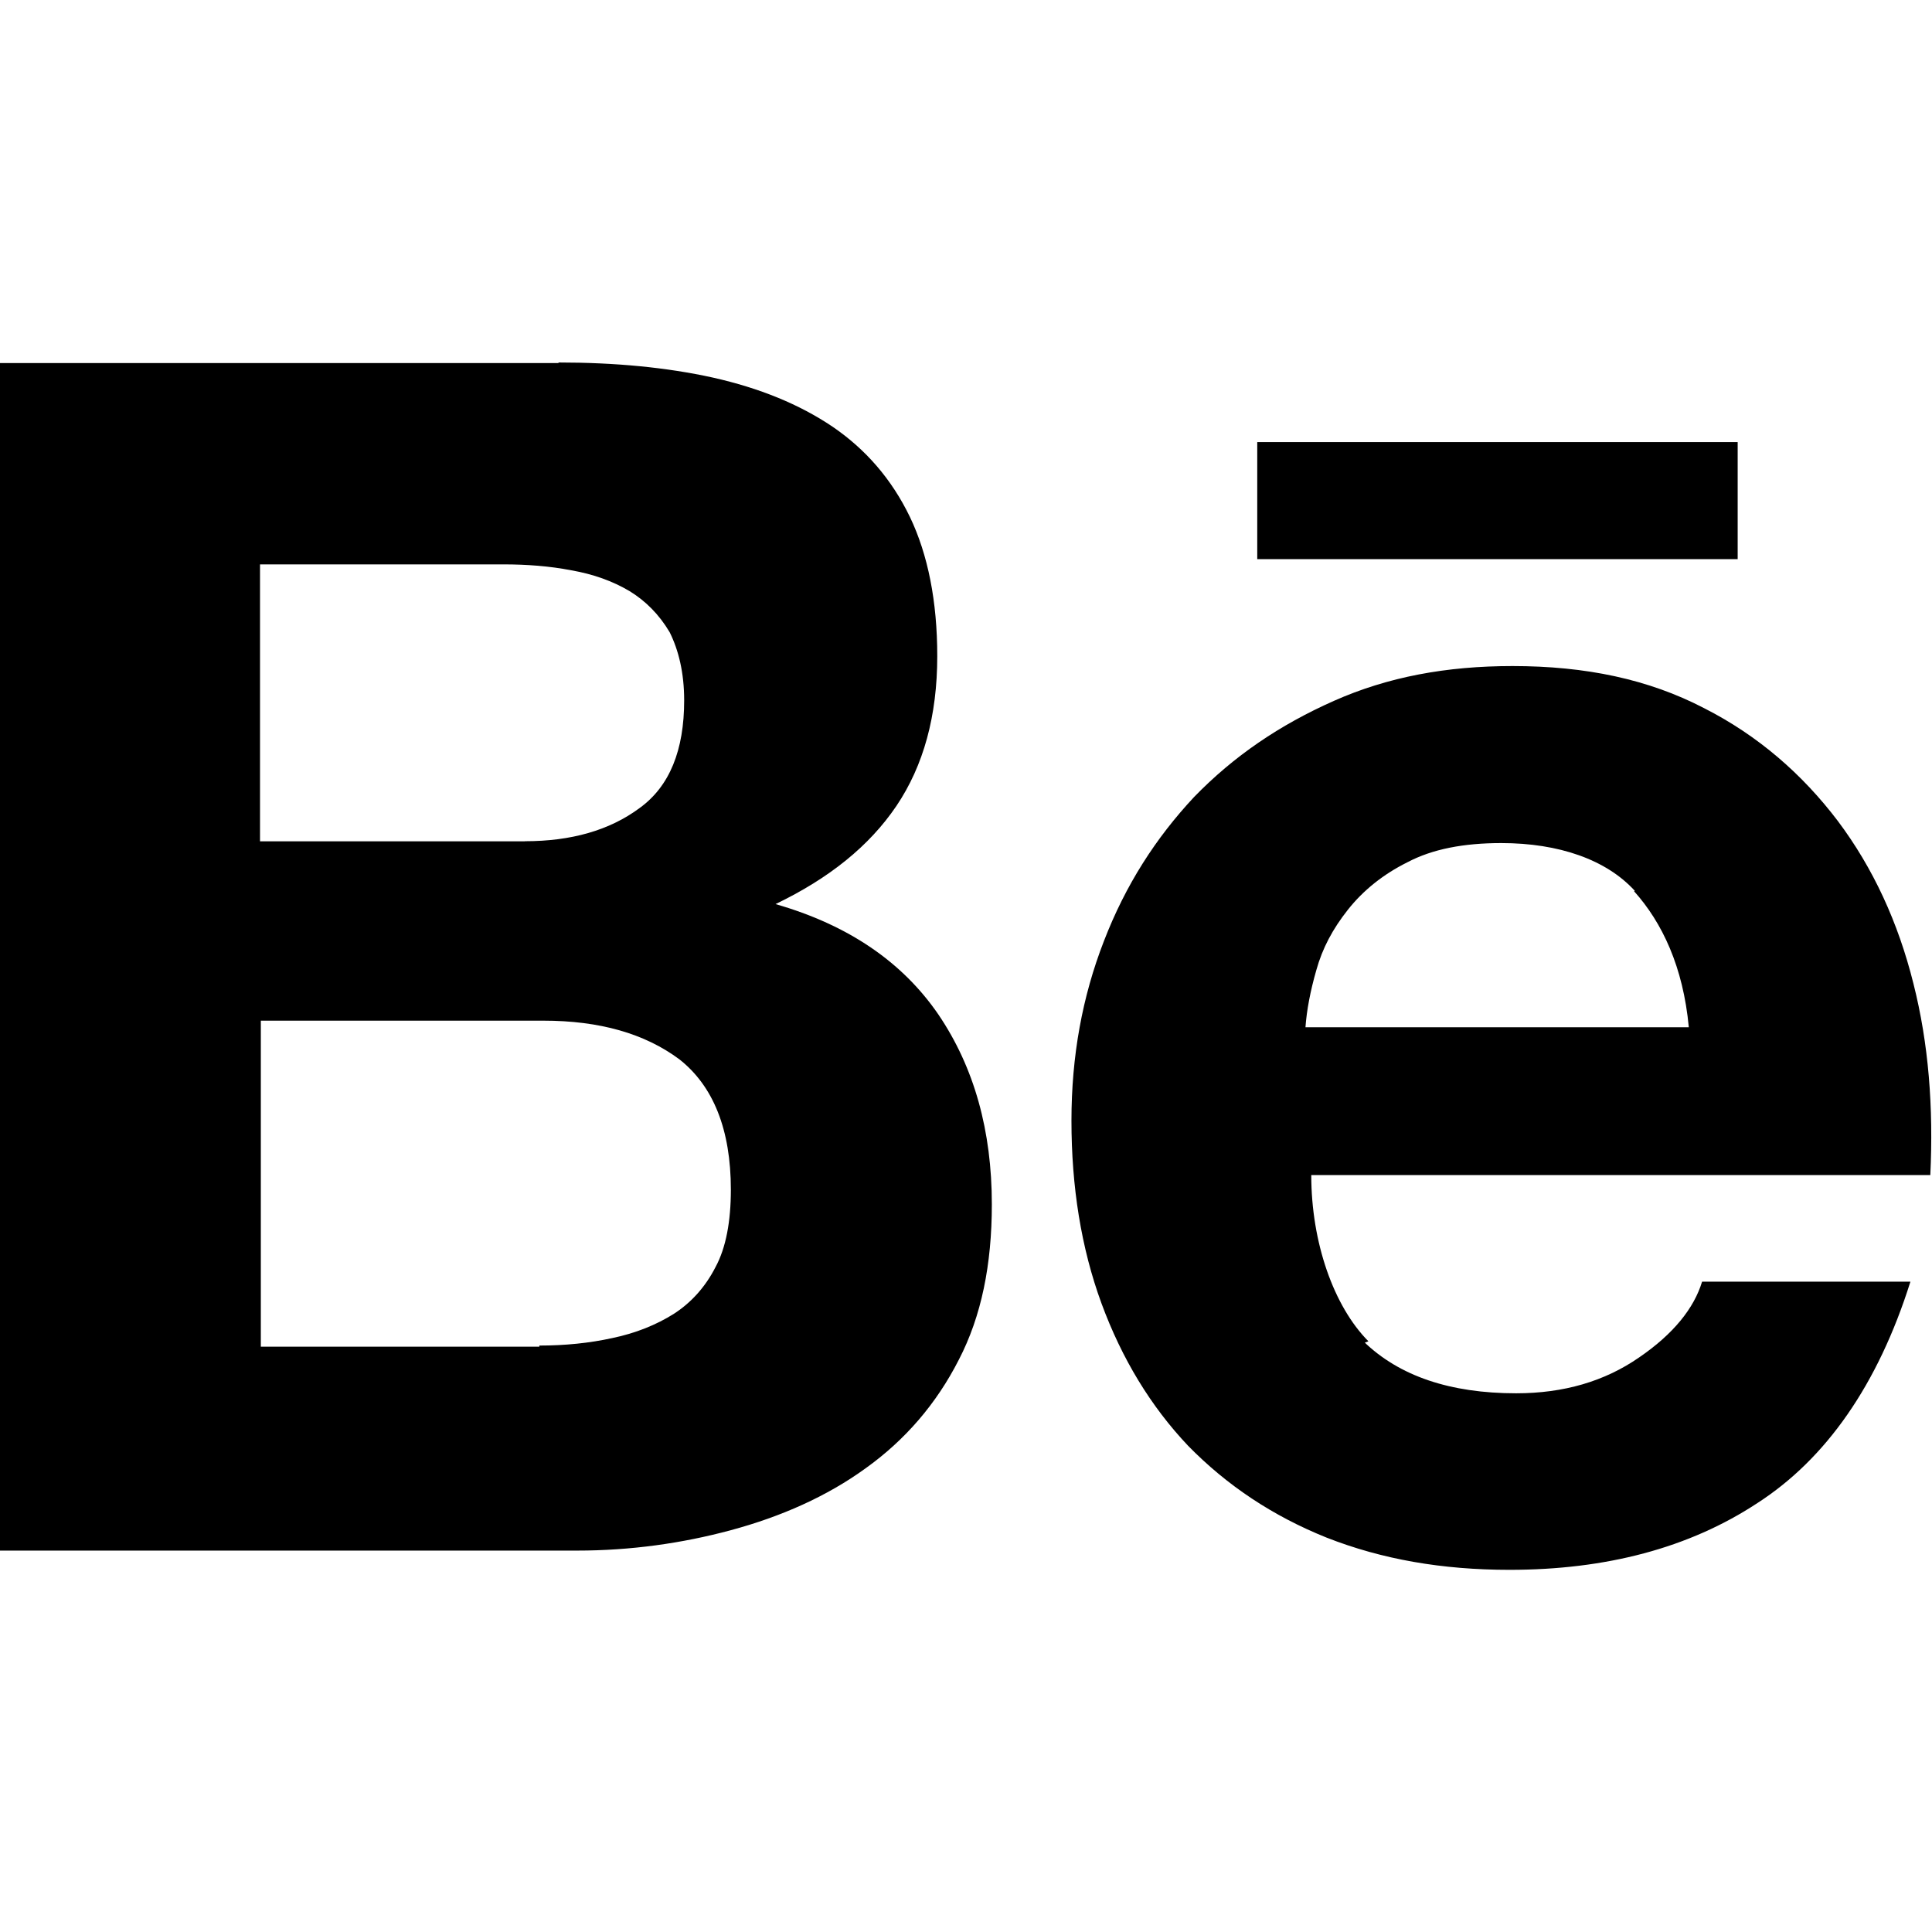
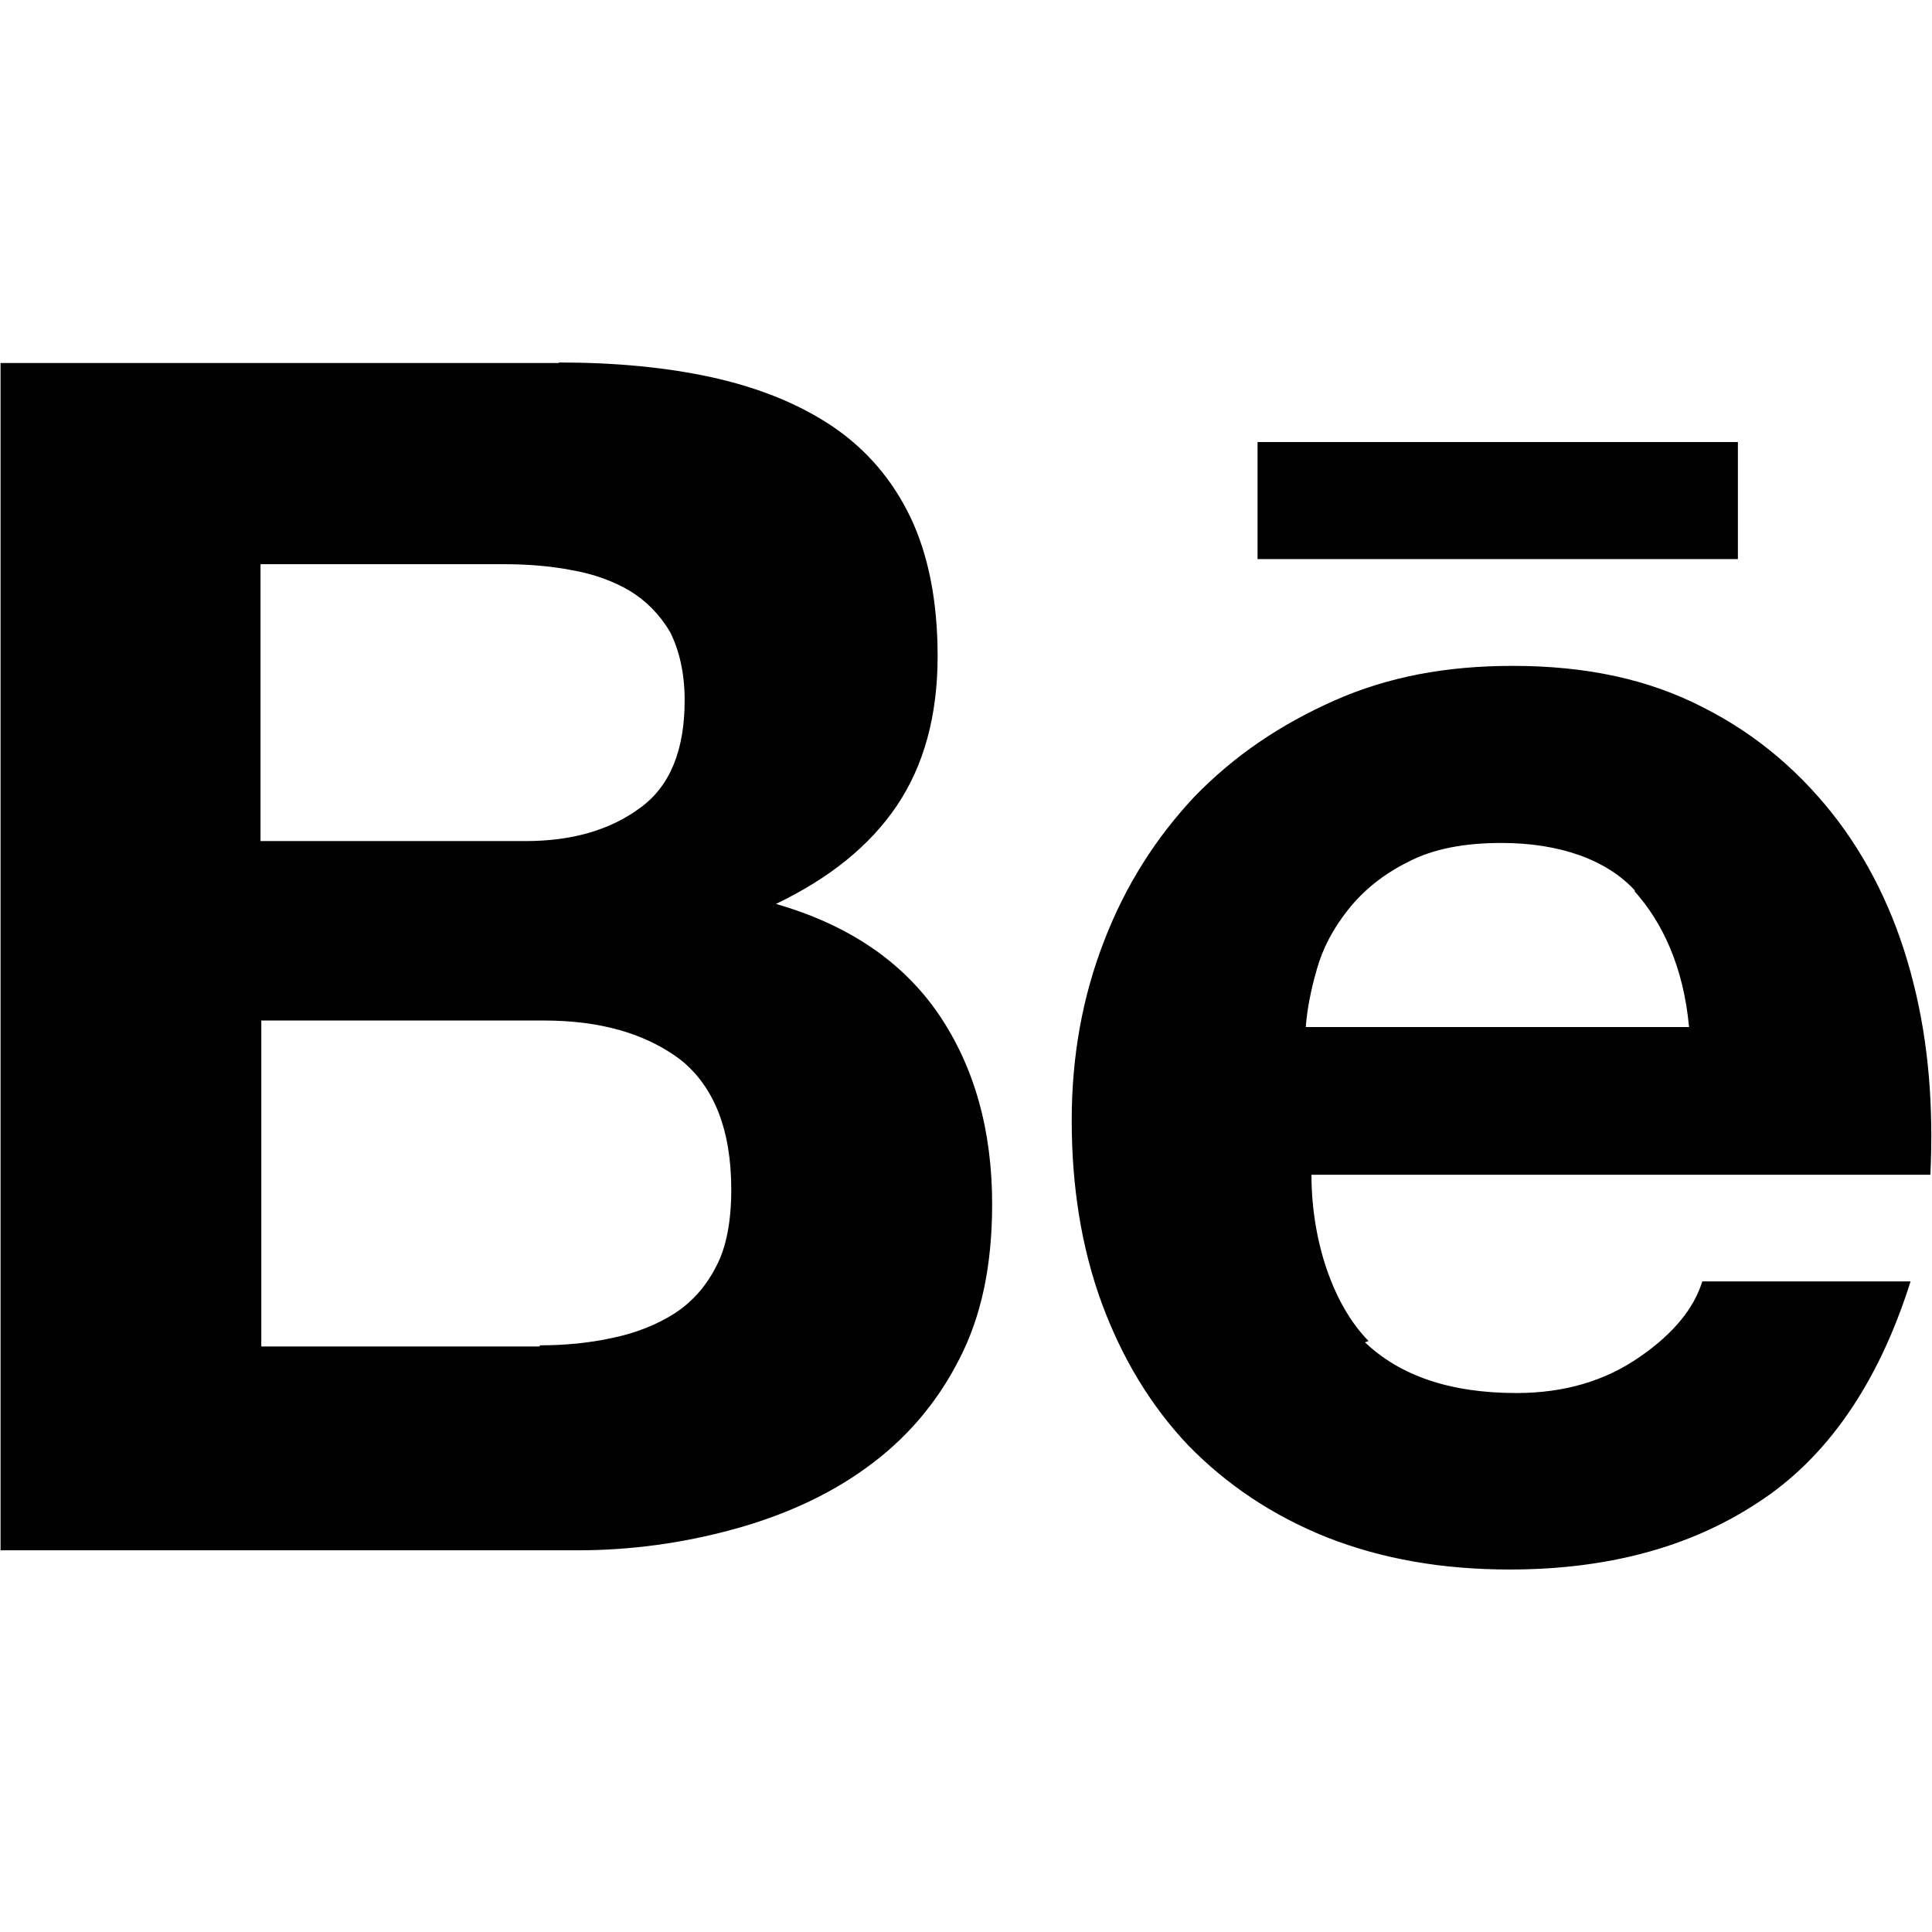
- <svg xmlns="http://www.w3.org/2000/svg" version="1.1" viewBox="0 0 24 24" class="icon--behance" width="32" height="32" role="img" aria-hidden="true" aria-label="Behance logo icon">
-   <path d="M6.938 4.503c.702 0 1.34.06 1.92.188.577.13 1.07.33 1.485.61.41.28.733.65.96 1.12.225.47.34 1.05.34 1.73 0 .74-.17 1.36-.507 1.86-.338.5-.837.9-1.502 1.22.906.26 1.576.72 2.022 1.37.448.66.665 1.45.665 2.36 0 .75-.13 1.39-.41 1.93-.28.55-.67 1-1.16 1.35-.48.348-1.05.6-1.67.767-.61.165-1.252.254-1.91.254H0V4.51h6.938v-.007zM16.94 16.665c.44.428 1.073.643 1.894.643.59 0 1.1-.148 1.53-.447.424-.29.68-.61.78-.94h2.588c-.403 1.28-1.048 2.2-1.9 2.75-.85.56-1.884.83-3.08.83-.837 0-1.584-.13-2.272-.4-.673-.27-1.24-.65-1.72-1.14-.464-.49-.823-1.08-1.077-1.77-.253-.69-.373-1.45-.373-2.27 0-.803.135-1.54.403-2.23.27-.7.644-1.28 1.12-1.79.495-.51 1.063-.895 1.736-1.194s1.4-.433 2.22-.433c.91 0 1.69.164 2.38.523.67.34 1.22.82 1.66 1.4.44.586.75 1.26.94 2.02.19.75.25 1.54.21 2.38h-7.69c0 .84.28 1.632.71 2.065l-.08.03zm-10.24.05c.317 0 .62-.03.906-.093.29-.06.548-.165.763-.3.21-.135.39-.328.52-.583.13-.24.19-.57.19-.96 0-.75-.22-1.29-.64-1.62-.43-.32-.99-.48-1.69-.48H3.24v4.05H6.7v-.03zm13.607-5.65c-.352-.385-.94-.592-1.657-.592-.468 0-.855.074-1.166.238-.302.15-.55.35-.74.59-.19.24-.317.48-.392.75-.075.26-.12.5-.135.71h4.762c-.07-.75-.33-1.3-.68-1.69v.01zM6.52 10.45c.574 0 1.05-.134 1.425-.412.374-.27.554-.72.554-1.338 0-.344-.07-.625-.18-.846-.13-.22-.3-.39-.5-.512-.21-.124-.45-.21-.72-.257-.27-.053-.56-.074-.84-.074H3.23v3.44h3.29zm9.098-4.958h5.968v1.454h-5.968V5.48v.01z" />
+ <svg xmlns="http://www.w3.org/2000/svg" viewBox="0 0 32 32" width="32" height="32">
+   <path d="m9.258 6.004c0.936 0 1.786 0.08 2.559 0.251 0.769 0.173 1.426 0.44 1.98 0.813 0.547 0.373 0.977 0.866 1.28 1.493 0.3 0.627 0.453 1.4 0.453 2.306 0 0.986-0.227 1.813-0.676 2.479-0.451 0.667-1.116 1.2-2.002 1.626 1.208 0.347 2.101 0.96 2.695 1.826 0.597 0.88 0.886 1.933 0.886 3.146 0 1-0.173 1.853-0.547 2.573-0.373 0.733-0.893 1.333-1.546 1.8-0.64 0.464-1.4 0.8-2.226 1.022-0.813 0.22-1.669 0.339-2.546 0.339h-9.559v-19.665h9.249zm13.333 16.212c0.587 0.571 1.43 0.857 2.525 0.857 0.786 0 1.466-0.197 2.039-0.596 0.565-0.387 0.906-0.813 1.04-1.253h3.45c-0.537 1.706-1.397 2.933-2.533 3.666-1.133 0.747-2.511 1.106-4.106 1.106-1.116 0-2.111-0.173-3.029-0.533-0.897-0.36-1.653-0.866-2.293-1.52-0.619-0.653-1.097-1.44-1.436-2.36-0.337-0.92-0.497-1.933-0.497-3.026 0-1.07 0.18-2.053 0.537-2.973 0.36-0.933 0.858-1.706 1.493-2.386 0.66-0.68 1.417-1.193 2.314-1.592 0.897-0.399 1.866-0.577 2.959-0.577 1.213 0 2.253 0.219 3.173 0.697 0.893 0.453 1.626 1.093 2.213 1.866 0.587 0.781 1 1.68 1.253 2.693 0.253 1 0.333 2.053 0.28 3.173h-10.251c0 1.12 0.373 2.175 0.946 2.753l-0.107 0.04zm-13.65 0.067c0.423 0 0.826-0.04 1.208-0.124 0.387-0.08 0.731-0.22 1.017-0.4 0.28-0.18 0.52-0.437 0.693-0.777 0.173-0.32 0.253-0.76 0.253-1.28 0-1-0.293-1.72-0.853-2.159-0.573-0.427-1.32-0.64-2.253-0.64h-4.678v5.399h4.612v-0.04zm18.139-7.532c-0.469-0.513-1.253-0.789-2.209-0.789-0.624 0-1.14 0.099-1.554 0.317-0.403 0.2-0.733 0.467-0.986 0.786s-0.423 0.64-0.523 1c-0.1 0.347-0.16 0.667-0.18 0.946h6.348c-0.093-1-0.44-1.733-0.906-2.253v0.013zm-18.379-0.82c0.765 0 1.4-0.179 1.9-0.549 0.499-0.36 0.739-0.96 0.739-1.784 0-0.459-0.093-0.833-0.24-1.128-0.173-0.293-0.4-0.52-0.667-0.683-0.28-0.165-0.6-0.28-0.96-0.343-0.36-0.071-0.747-0.099-1.12-0.099h-4.038v4.586h4.386zm12.128-6.609h7.956v1.938h-7.956v-1.954 0.013z" stroke-width="1.333" />
</svg>
